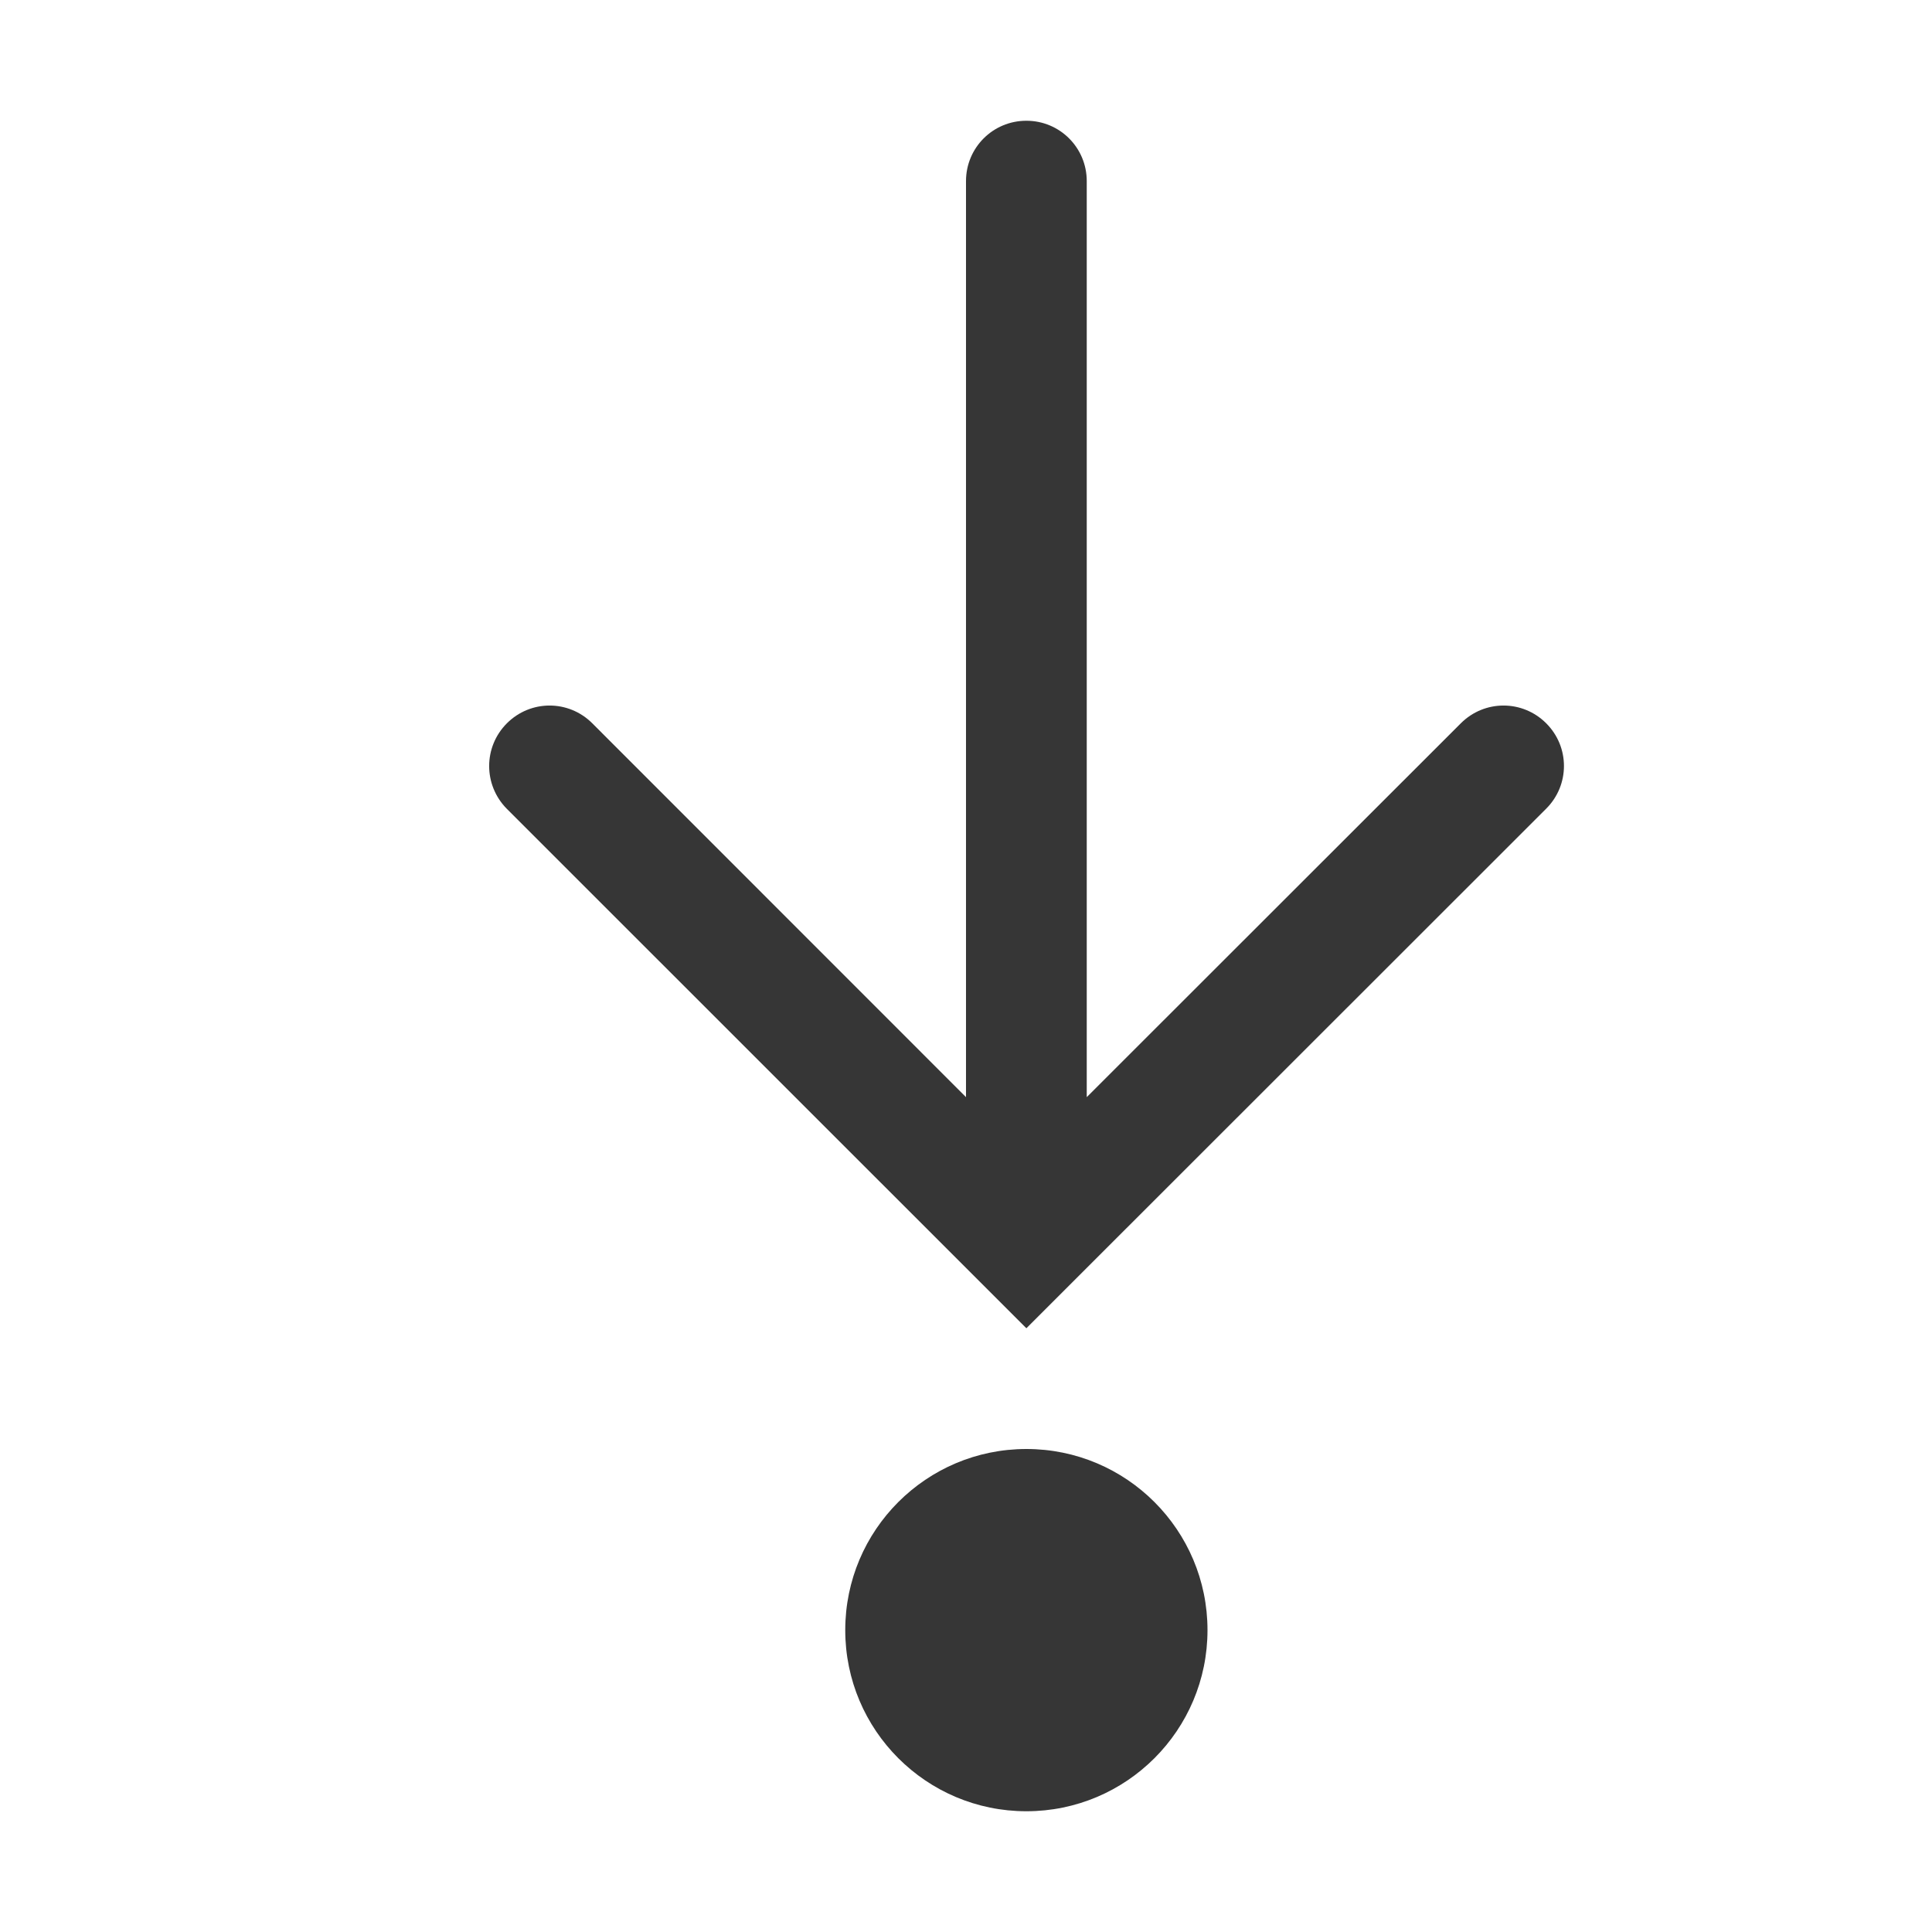
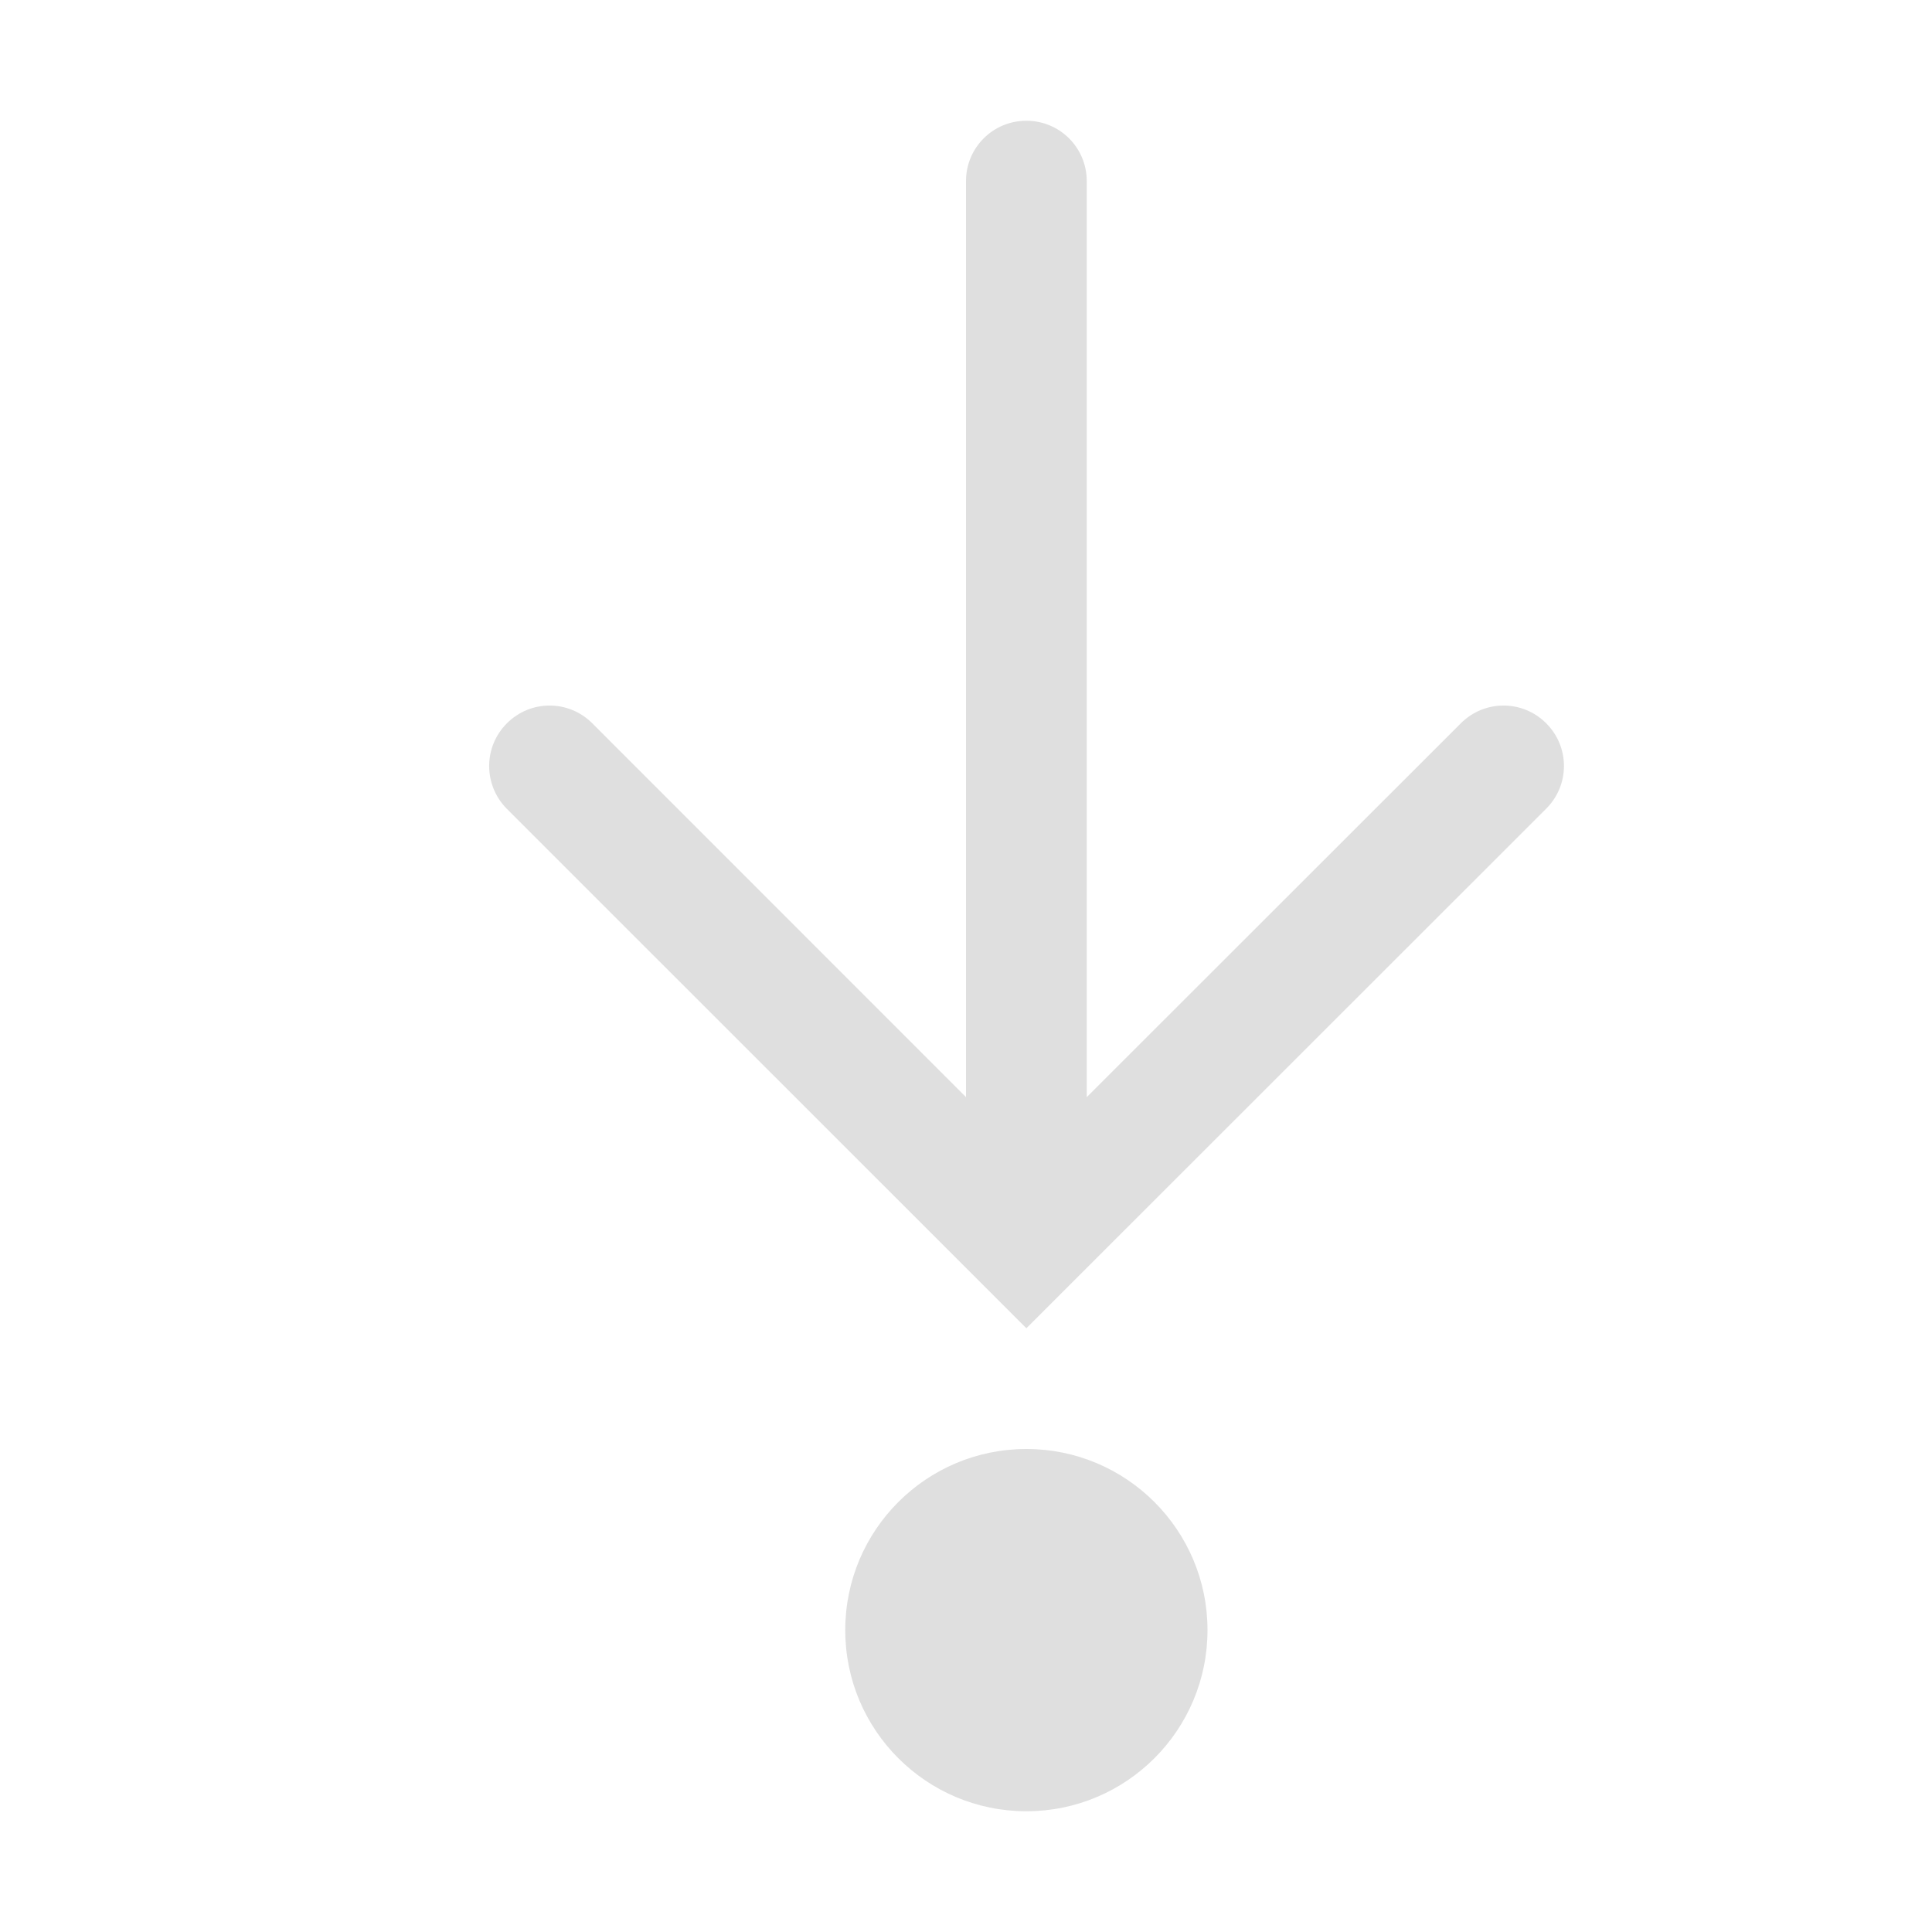
<svg xmlns="http://www.w3.org/2000/svg" width="16" height="16" viewBox="0 0 16 16" version="1.1" id="svg5">
  <defs id="defs2">
    <style id="current-color-scheme" type="text/css">
-       .ColorScheme-Text { color:#363636; }
+       .ColorScheme-Text { color:#dfdfdf; }
    </style>
  </defs>
  <path d="m 4.051,6.344 c -1e-6,0.128 0.049,0.256 0.146,0.354 L 8.5,11 12.805,6.697 c 0.196,-0.196 0.196,-0.511 0,-0.707 -0.196,-0.196 -0.511,-0.196 -0.707,0 L 9,9.086 v -7.586 c 0,-0.277 -0.223,-0.5 -0.5,-0.5 -0.277,0 -0.5,0.223 -0.5,0.5 v 7.586 L 4.905,5.99 c -0.196,-0.196 -0.511,-0.196 -0.707,0 C 4.1,6.088 4.051,6.216 4.051,6.344 Z" style="stroke-width:2;stroke-linecap:round;stroke-linejoin:round;fill:currentColor" class="ColorScheme-Text" id="path510" />
  <circle style="stroke-width:2;stroke-linecap:round;stroke-linejoin:round;fill:currentColor" class="ColorScheme-Text" id="path679" cx="8.5" cy="13.5" r="1.5" />
</svg>
